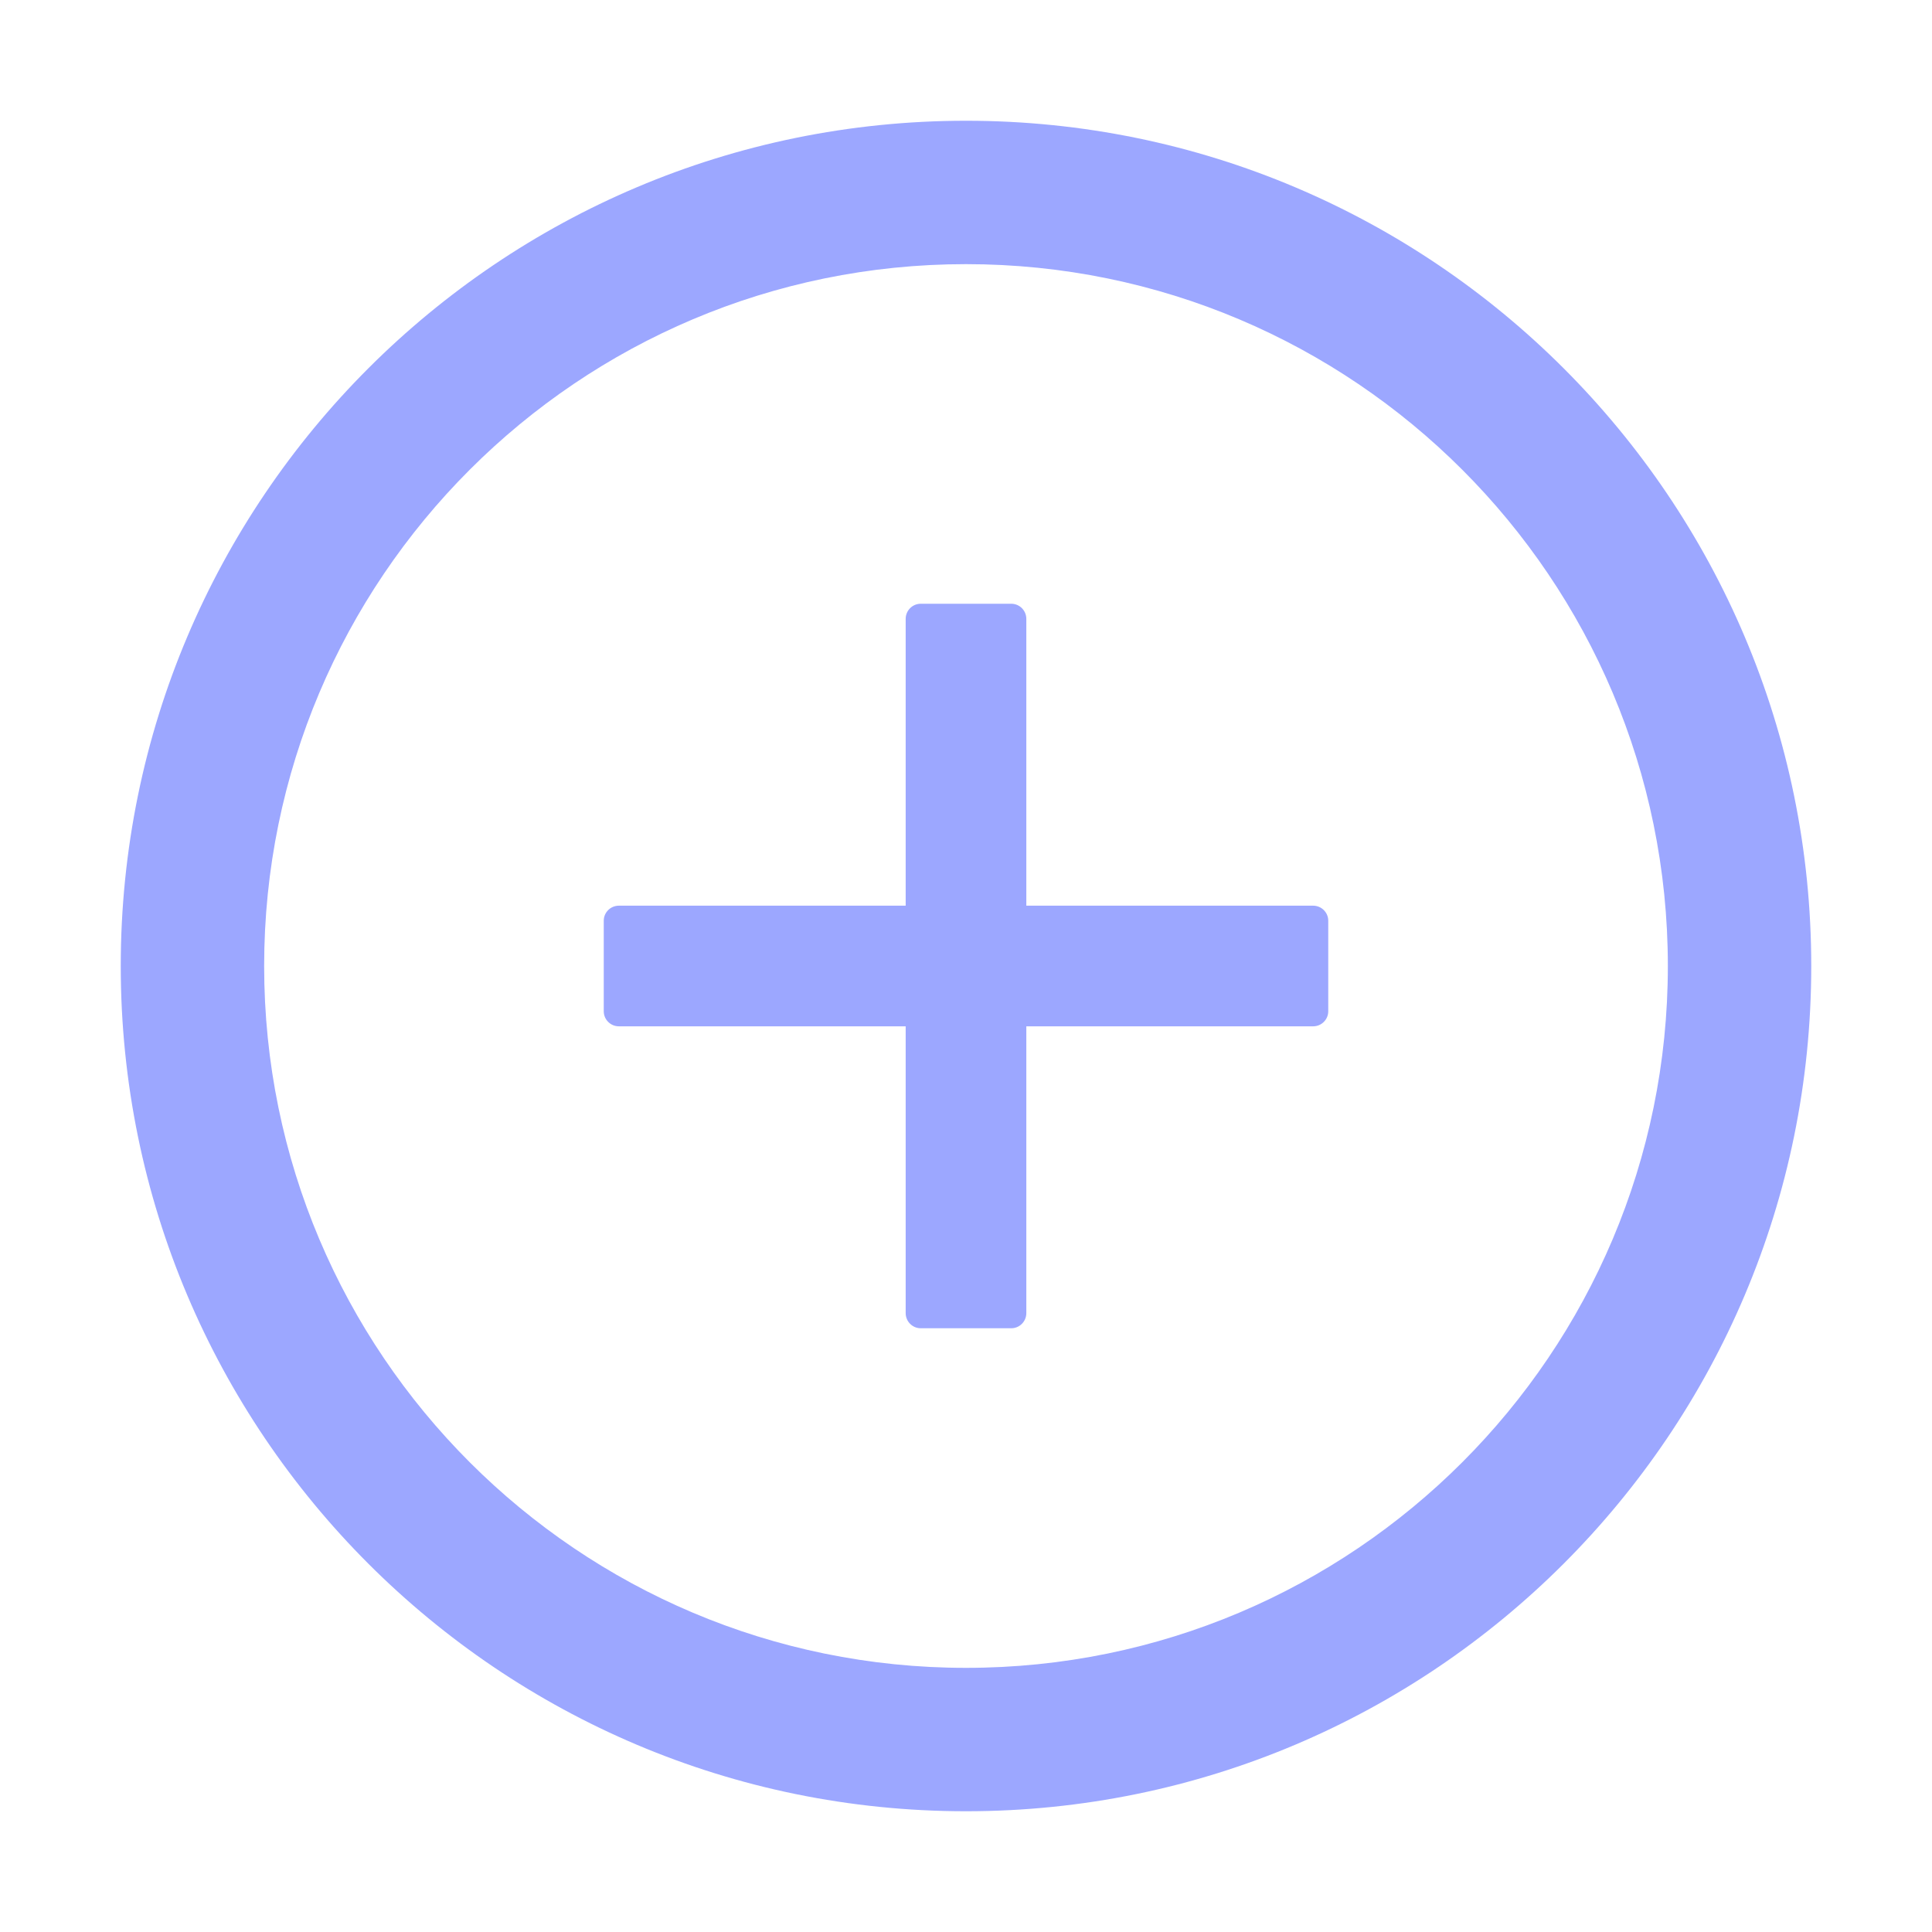
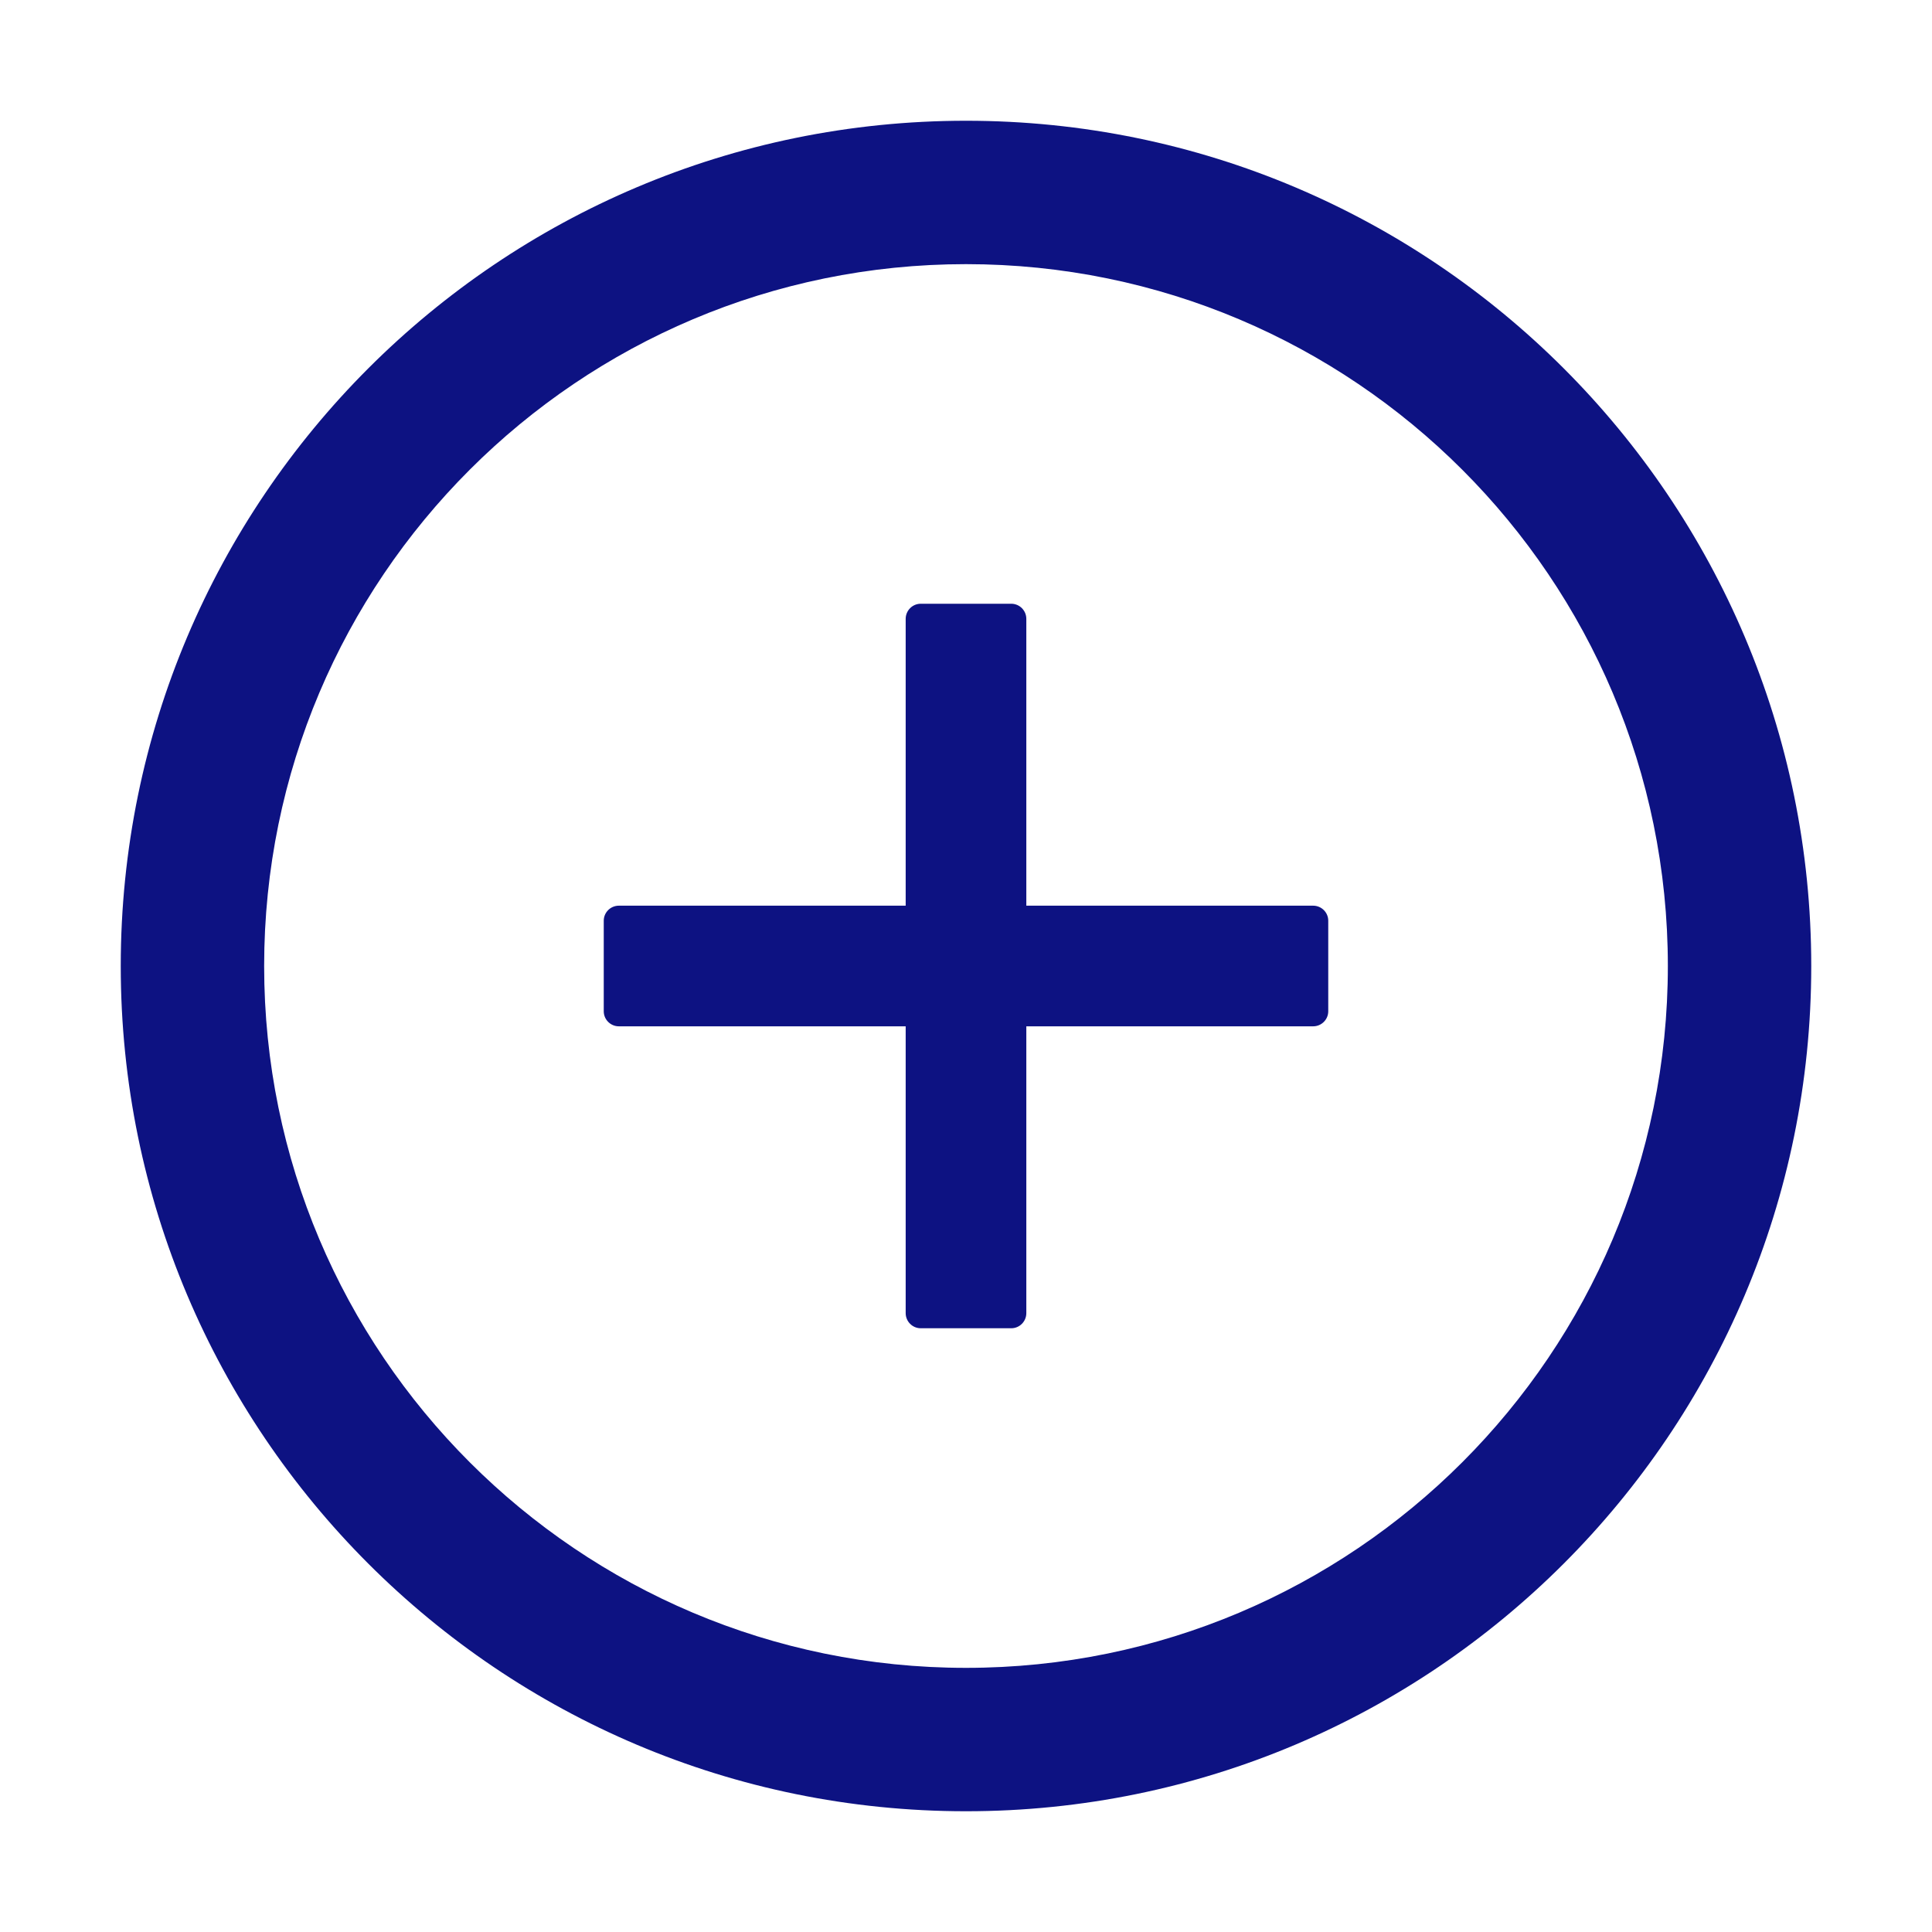
- <svg xmlns="http://www.w3.org/2000/svg" width="18" height="18" viewBox="0 0 18 18" fill="none">
-   <path d="M12.234 8.438H9.562V5.766C9.562 5.688 9.499 5.625 9.422 5.625H8.578C8.501 5.625 8.438 5.688 8.438 5.766V8.438H5.766C5.688 8.438 5.625 8.501 5.625 8.578V9.422C5.625 9.499 5.688 9.562 5.766 9.562H8.438V12.234C8.438 12.312 8.501 12.375 8.578 12.375H9.422C9.499 12.375 9.562 12.312 9.562 12.234V9.562H12.234C12.312 9.562 12.375 9.499 12.375 9.422V8.578C12.375 8.501 12.312 8.438 12.234 8.438Z" fill="#9CA7FF" />
-   <path d="M9 1.125C4.651 1.125 1.125 4.651 1.125 9C1.125 13.349 4.651 16.875 9 16.875C13.349 16.875 16.875 13.349 16.875 9C16.875 4.651 13.349 1.125 9 1.125ZM9 15.539C5.389 15.539 2.461 12.611 2.461 9C2.461 5.389 5.389 2.461 9 2.461C12.611 2.461 15.539 5.389 15.539 9C15.539 12.611 12.611 15.539 9 15.539Z" fill="#9CA7FF" />
+ <svg xmlns="http://www.w3.org/2000/svg" width="18" height="18" viewBox="0 0 18 18" fill="#0D1282">
+   <path d="M12.234 8.438H9.562V5.766C9.562 5.688 9.499 5.625 9.422 5.625H8.578C8.501 5.625 8.438 5.688 8.438 5.766V8.438H5.766C5.688 8.438 5.625 8.501 5.625 8.578V9.422C5.625 9.499 5.688 9.562 5.766 9.562H8.438V12.234C8.438 12.312 8.501 12.375 8.578 12.375H9.422C9.499 12.375 9.562 12.312 9.562 12.234V9.562H12.234C12.312 9.562 12.375 9.499 12.375 9.422V8.578C12.375 8.501 12.312 8.438 12.234 8.438Z" fill="#0D1282" />
+   <path d="M9 1.125C4.651 1.125 1.125 4.651 1.125 9C1.125 13.349 4.651 16.875 9 16.875C13.349 16.875 16.875 13.349 16.875 9C16.875 4.651 13.349 1.125 9 1.125ZM9 15.539C5.389 15.539 2.461 12.611 2.461 9C2.461 5.389 5.389 2.461 9 2.461C12.611 2.461 15.539 5.389 15.539 9C15.539 12.611 12.611 15.539 9 15.539Z" fill="#0D1282" />
</svg>
